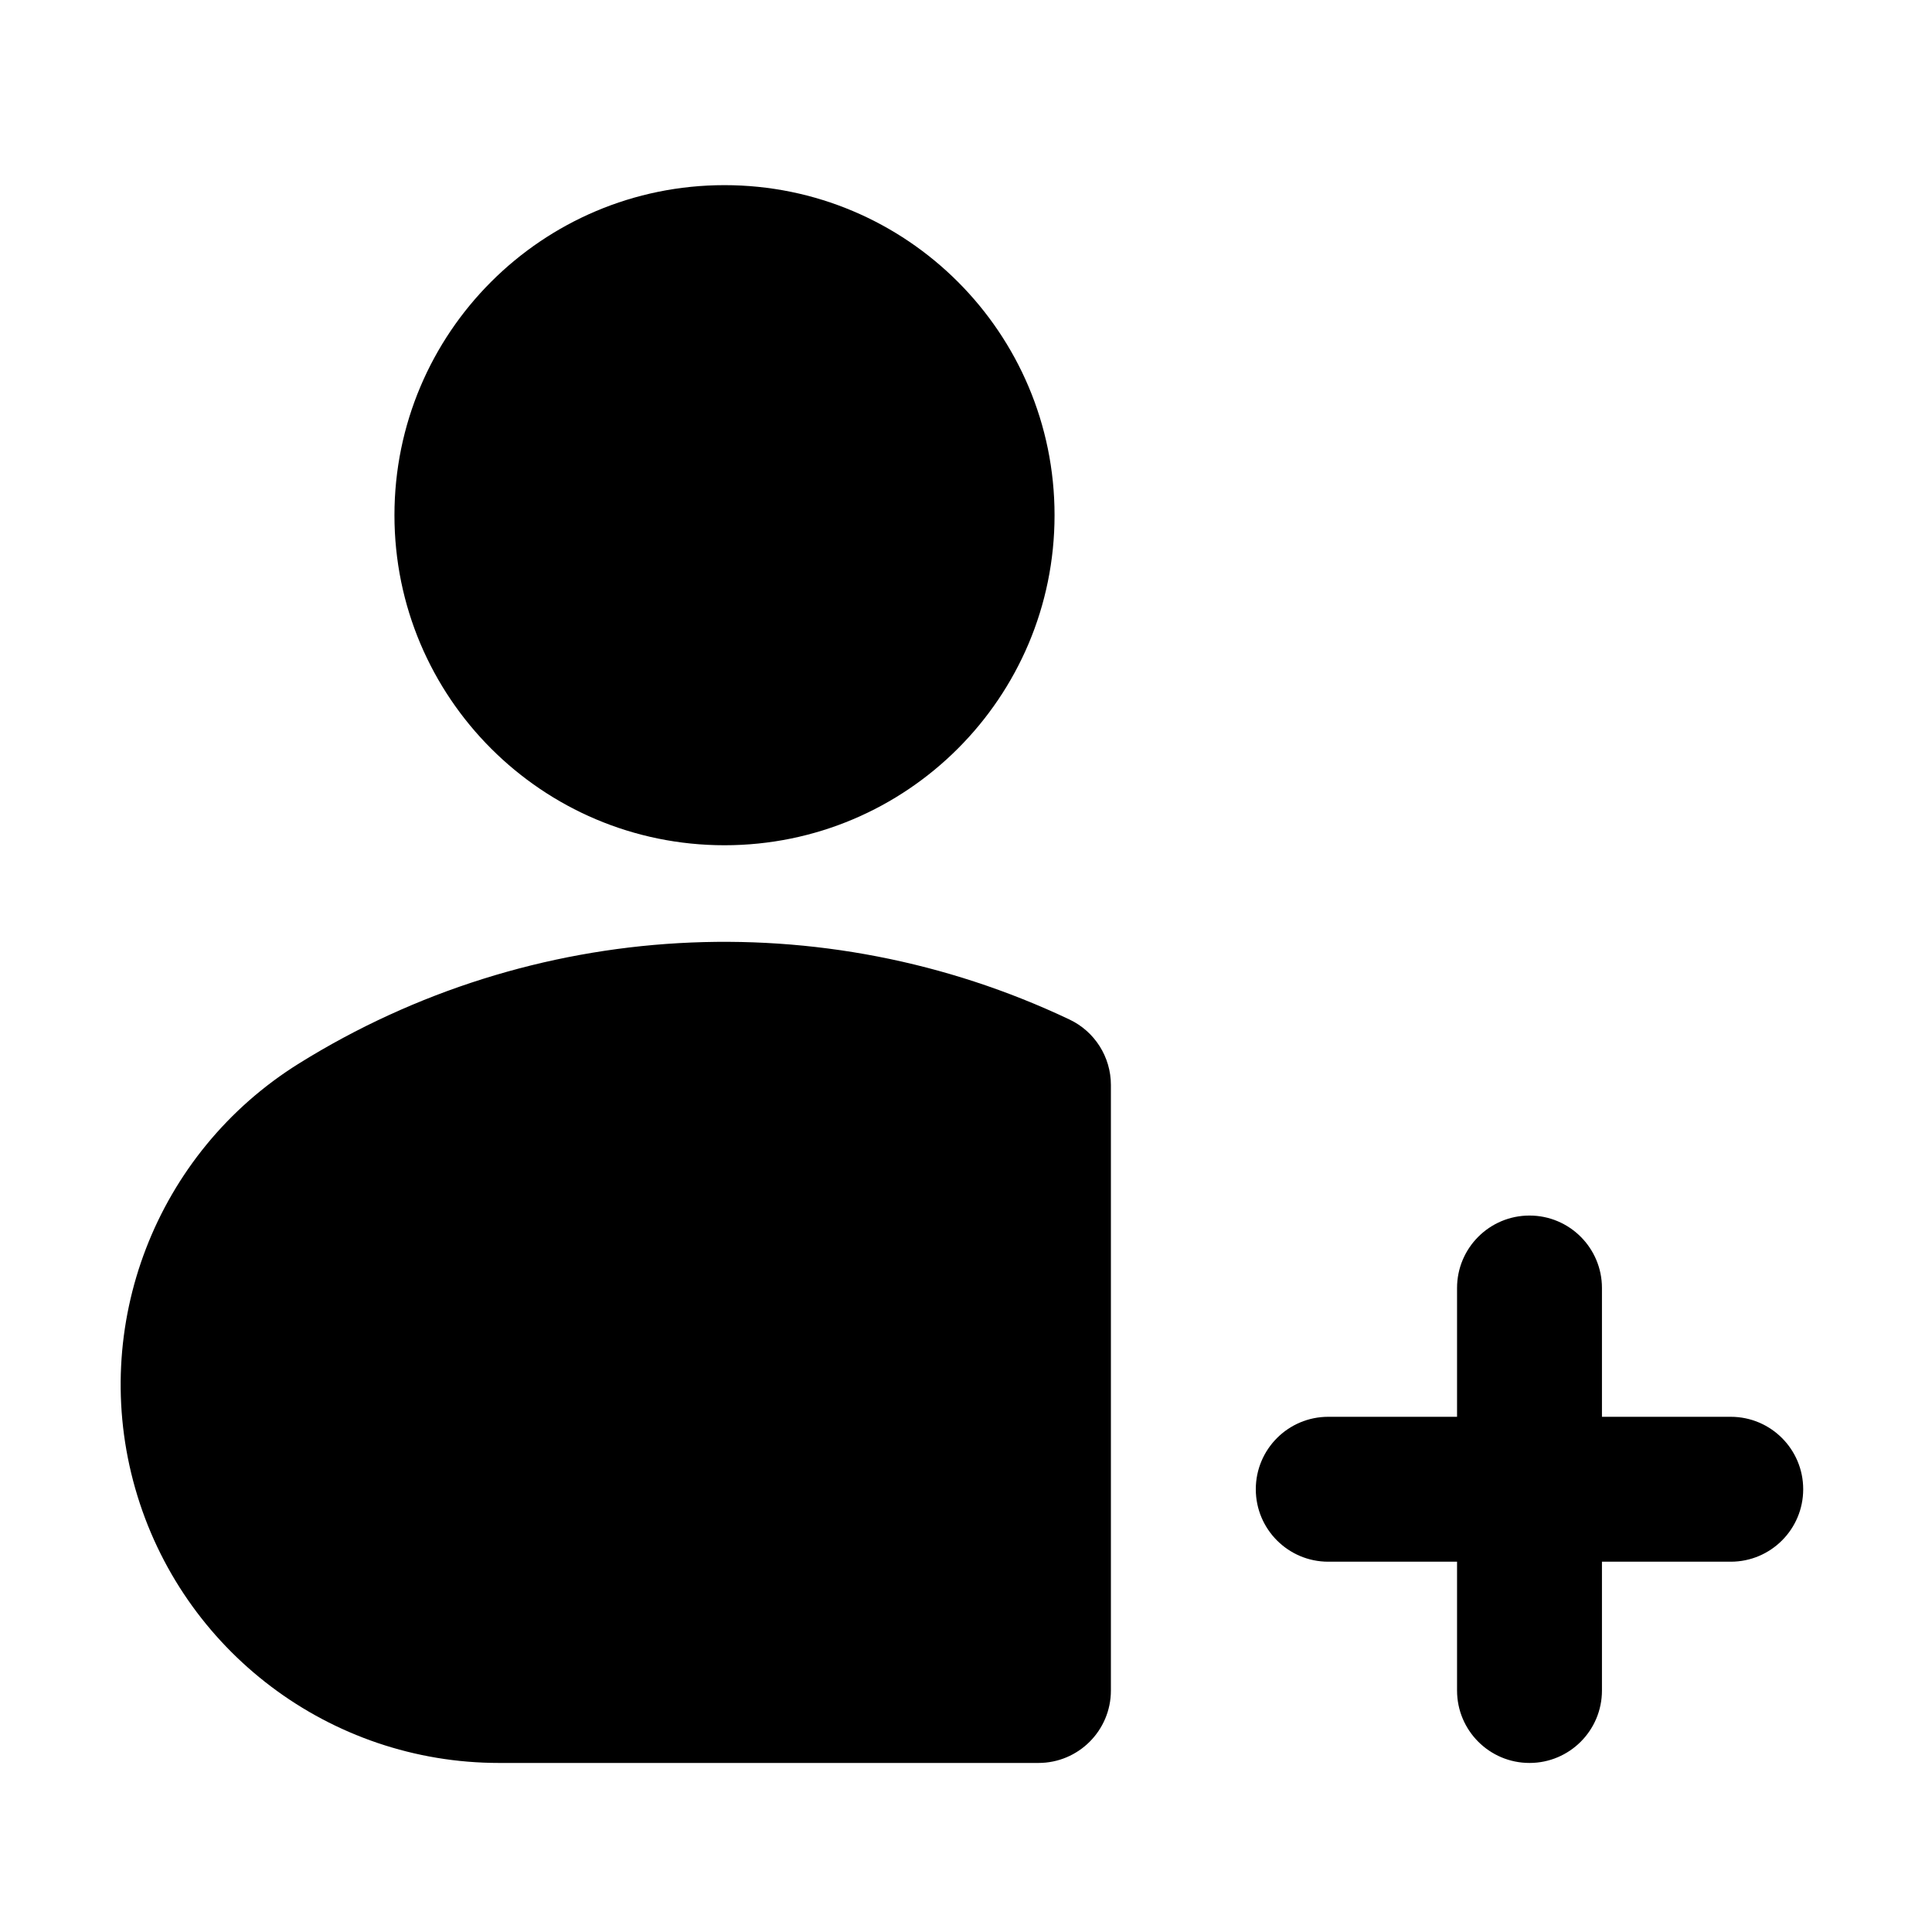
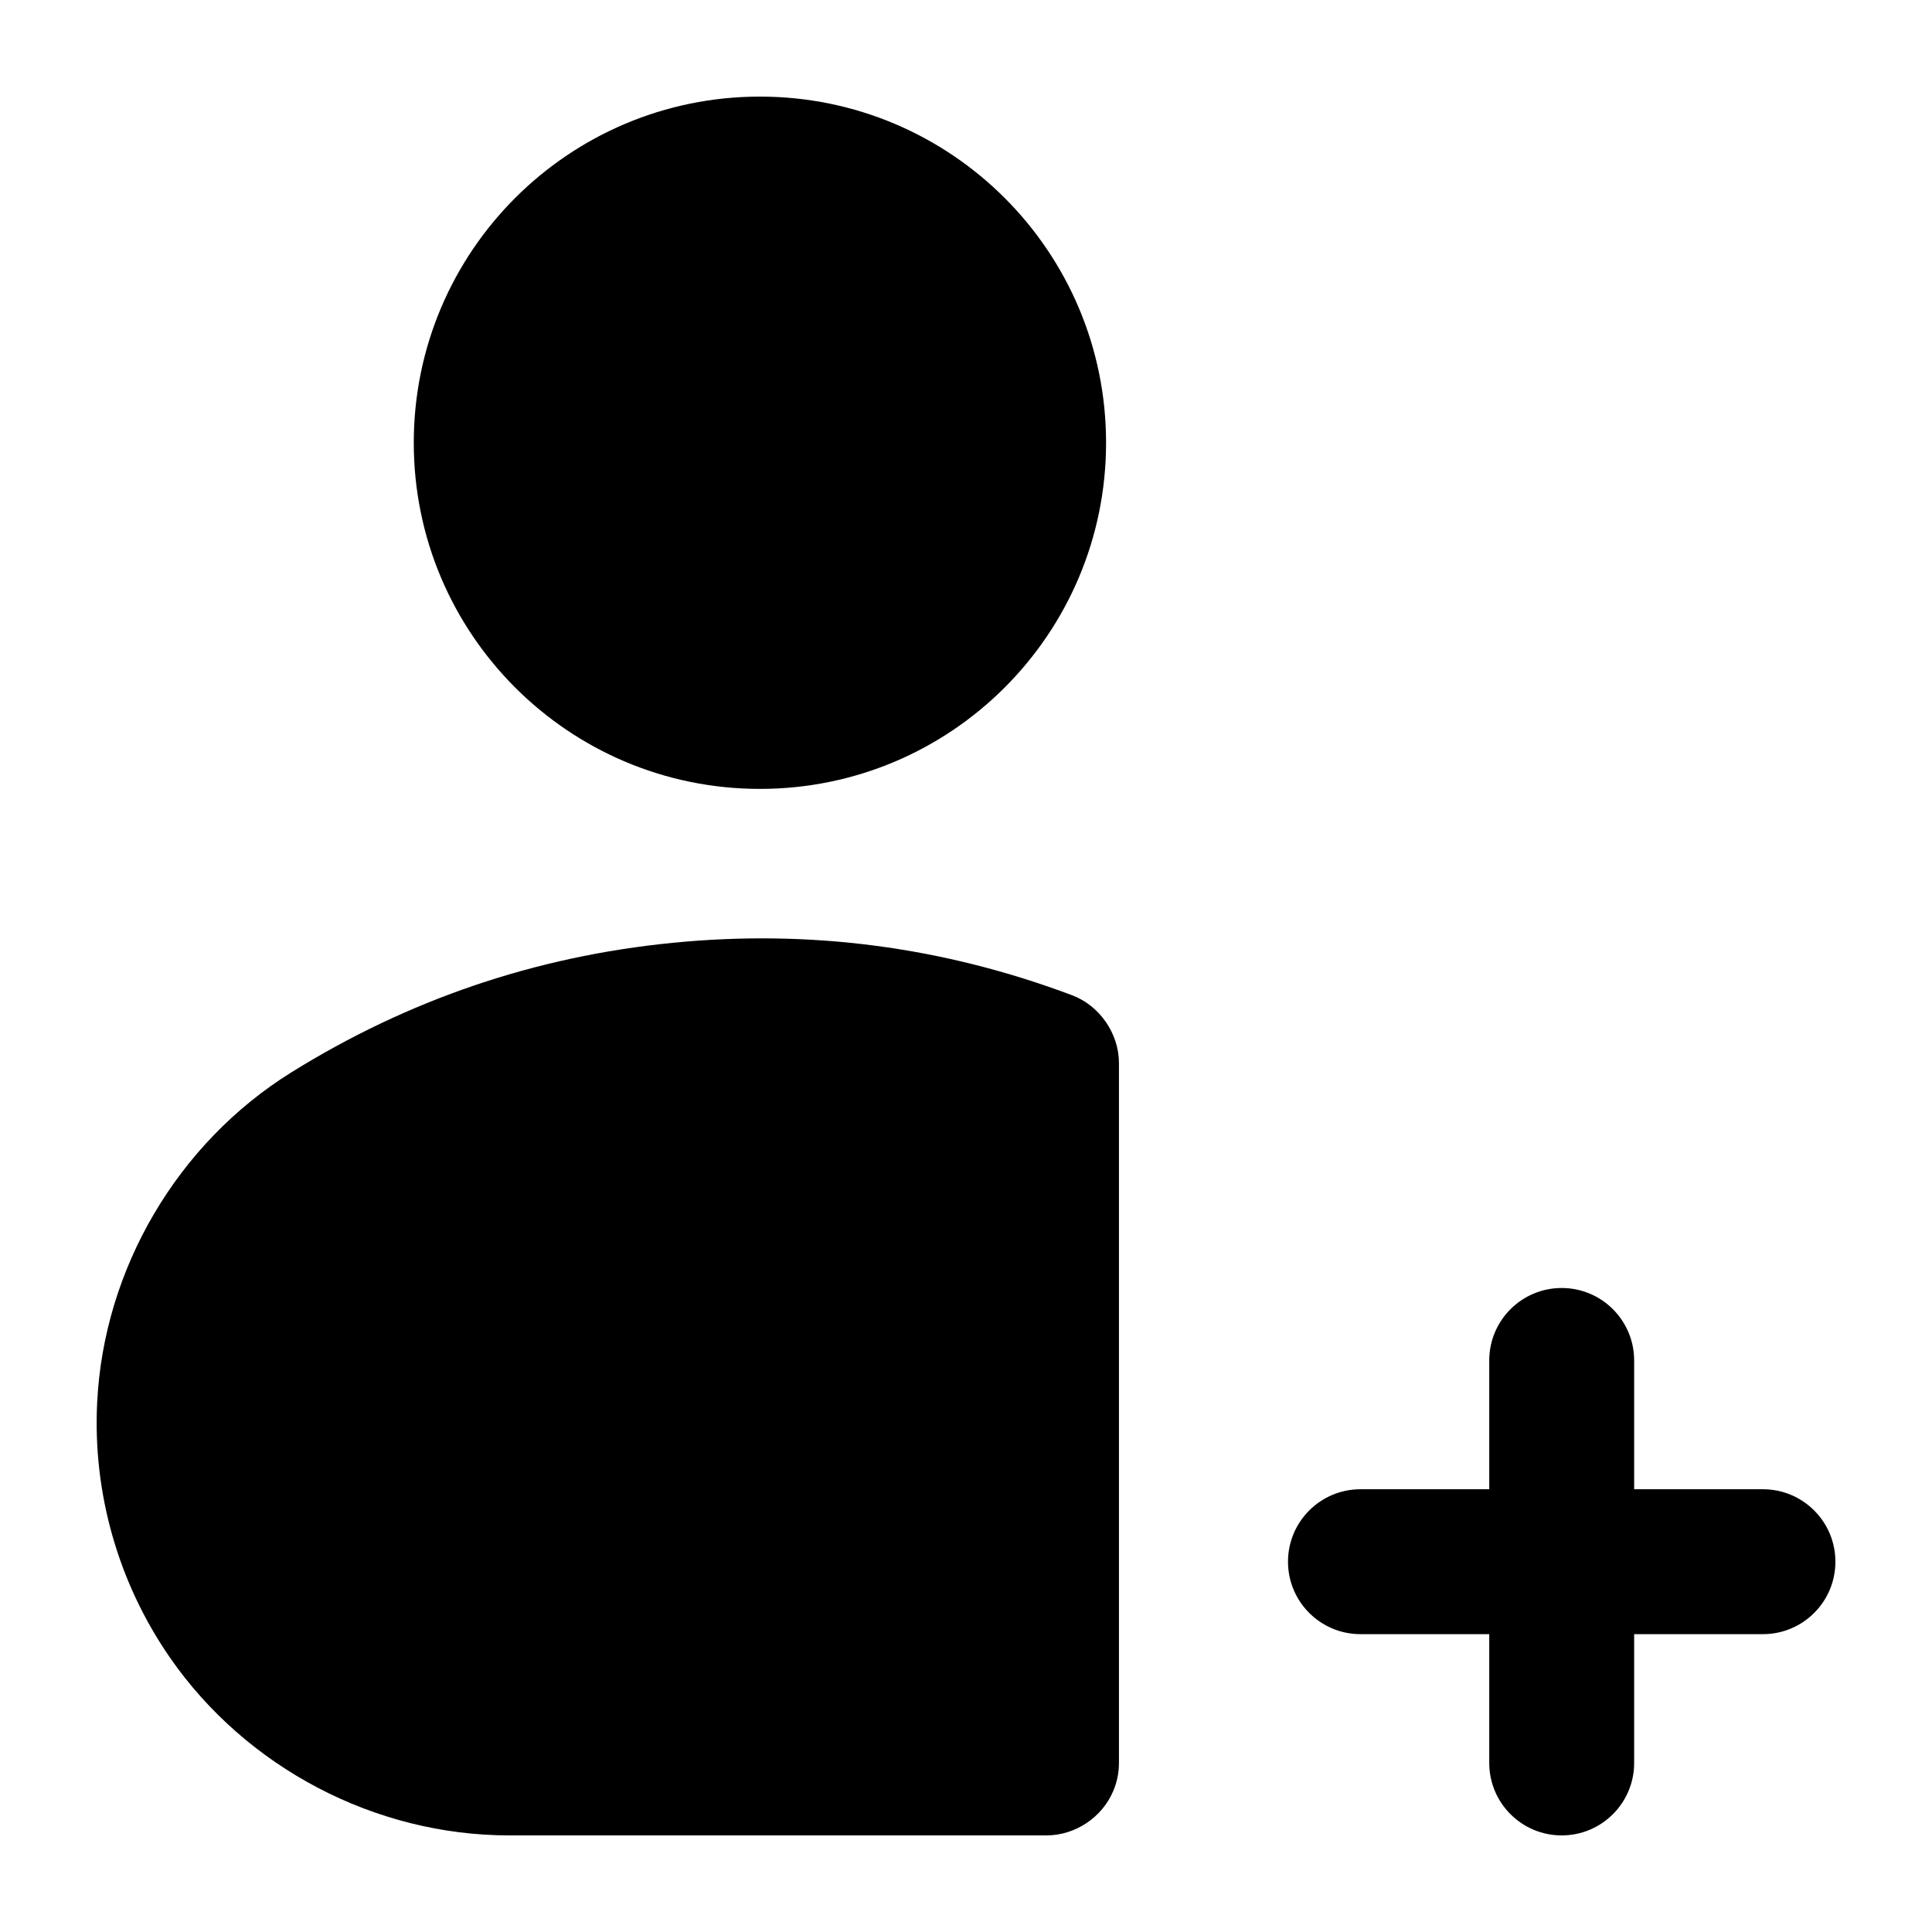
<svg viewBox="0 0 24 24" fill="none">
-   <path d="M4.9 6.4A4.1 4.1 0 0 1 13.1 6.4A4.1 4.1 0 0 1 4.9 6.4ZM12.9 21.9H6.2A4.7 4.7 0 0 1 3.717 13.209A10 10 0 0 1 13.286 12.665A0.9 0.9 0 0 1 13.8 13.478V21A0.9 0.9 0 0 1 12.9 21.9ZM18.1 16A0.9 0.9 0 0 1 19.9 16V17.6H21.5A0.9 0.9 0 0 1 21.5 19.4H19.9V21A0.9 0.9 0 0 1 18.1 21V19.4H16.5A0.9 0.9 0 0 1 16.5 17.6H18.1Z" fill="currentColor" />
+   <path d="M13 22.8L6.326 22.8C4.658 22.8 3.057 21.958 2.111 20.591C1.47 19.665 1.151 18.548 1.207 17.423C1.288 15.764 2.203 14.203 3.618 13.322Q5.799 11.965 8.356 11.712Q10.912 11.459 13.317 12.363C13.659 12.491 13.9 12.839 13.9 13.205L13.9 21.9Q13.9 22.079 13.831 22.244C13.694 22.575 13.358 22.8 13 22.8ZM5.14 5.5C5.14 3.125 7.065 1.2 9.44 1.2C11.815 1.2 13.74 3.125 13.74 5.5C13.74 7.875 11.815 9.8 9.44 9.8C7.065 9.8 5.14 7.875 5.14 5.5ZM18.5 16.9C18.5 16.403 18.903 16 19.4 16C19.897 16 20.3 16.403 20.3 16.9L20.3 18.5L21.9 18.5C22.397 18.5 22.8 18.903 22.8 19.4C22.8 19.897 22.397 20.3 21.9 20.3L20.3 20.3L20.3 21.9C20.3 22.397 19.897 22.8 19.4 22.8C18.903 22.8 18.5 22.397 18.5 21.9L18.5 20.3L16.9 20.3C16.403 20.3 16 19.897 16 19.4C16 18.903 16.403 18.5 16.9 18.5L18.5 18.5Z" fill="currentColor" />
</svg>
